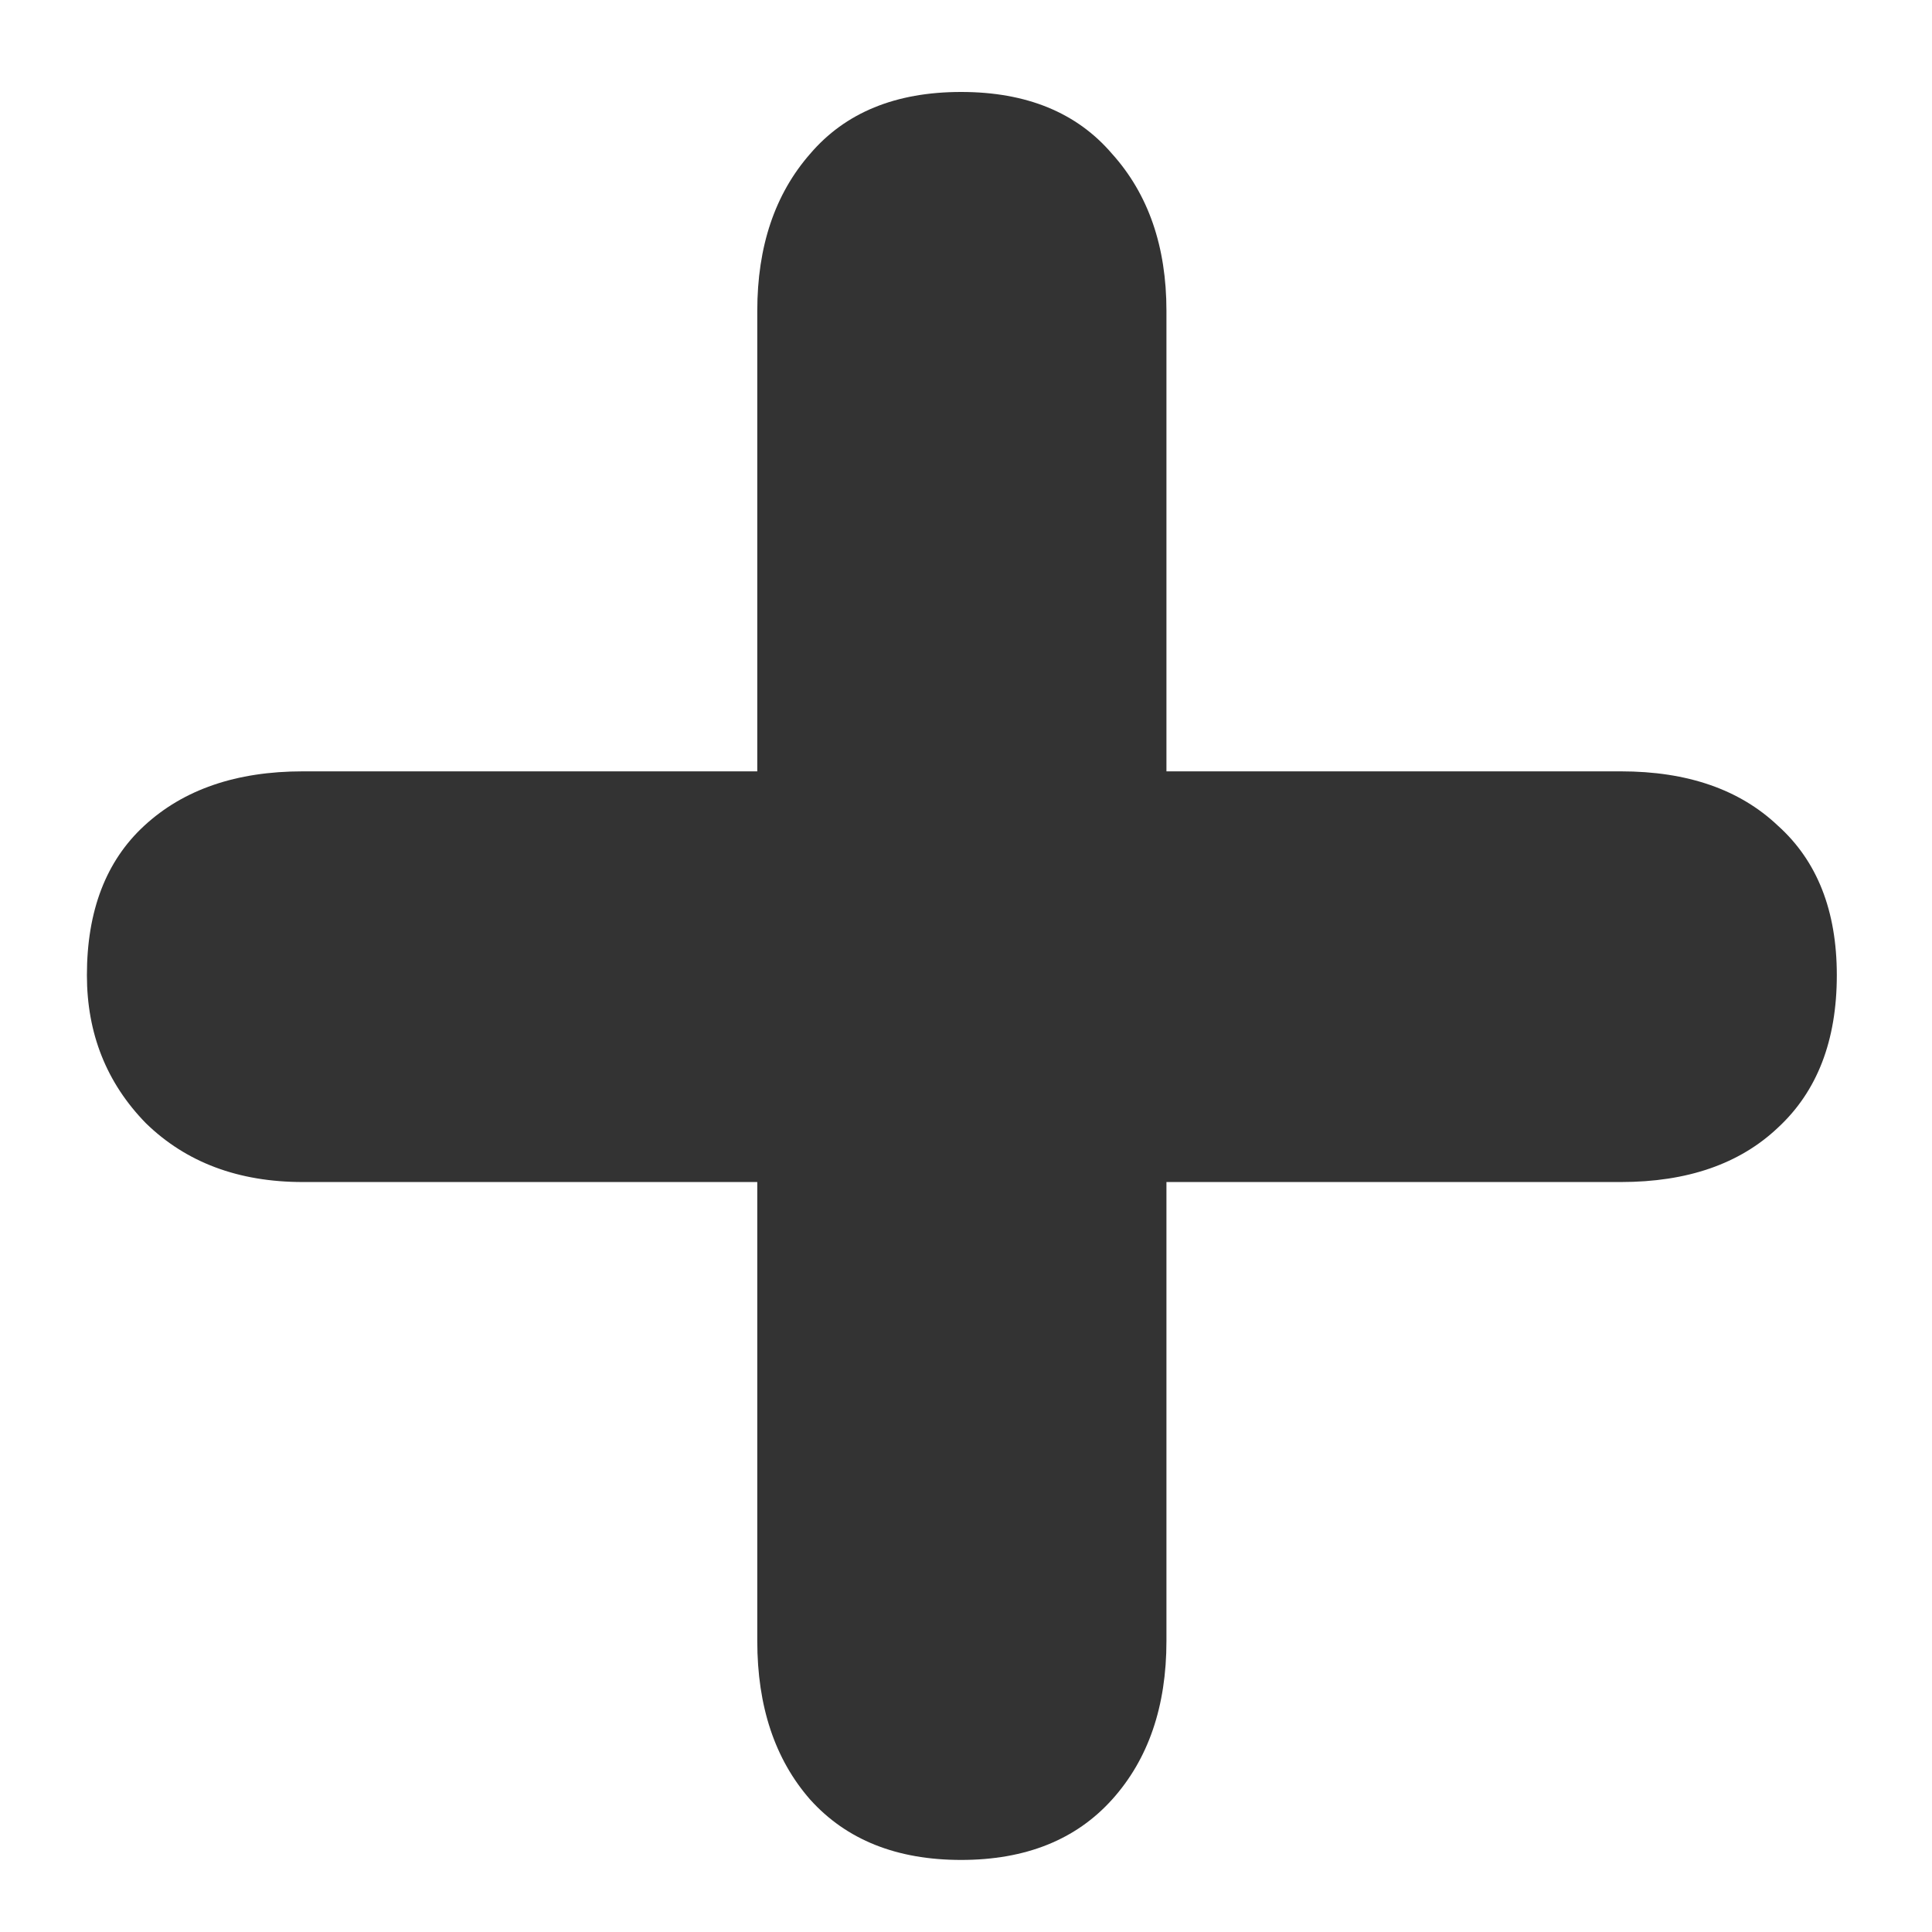
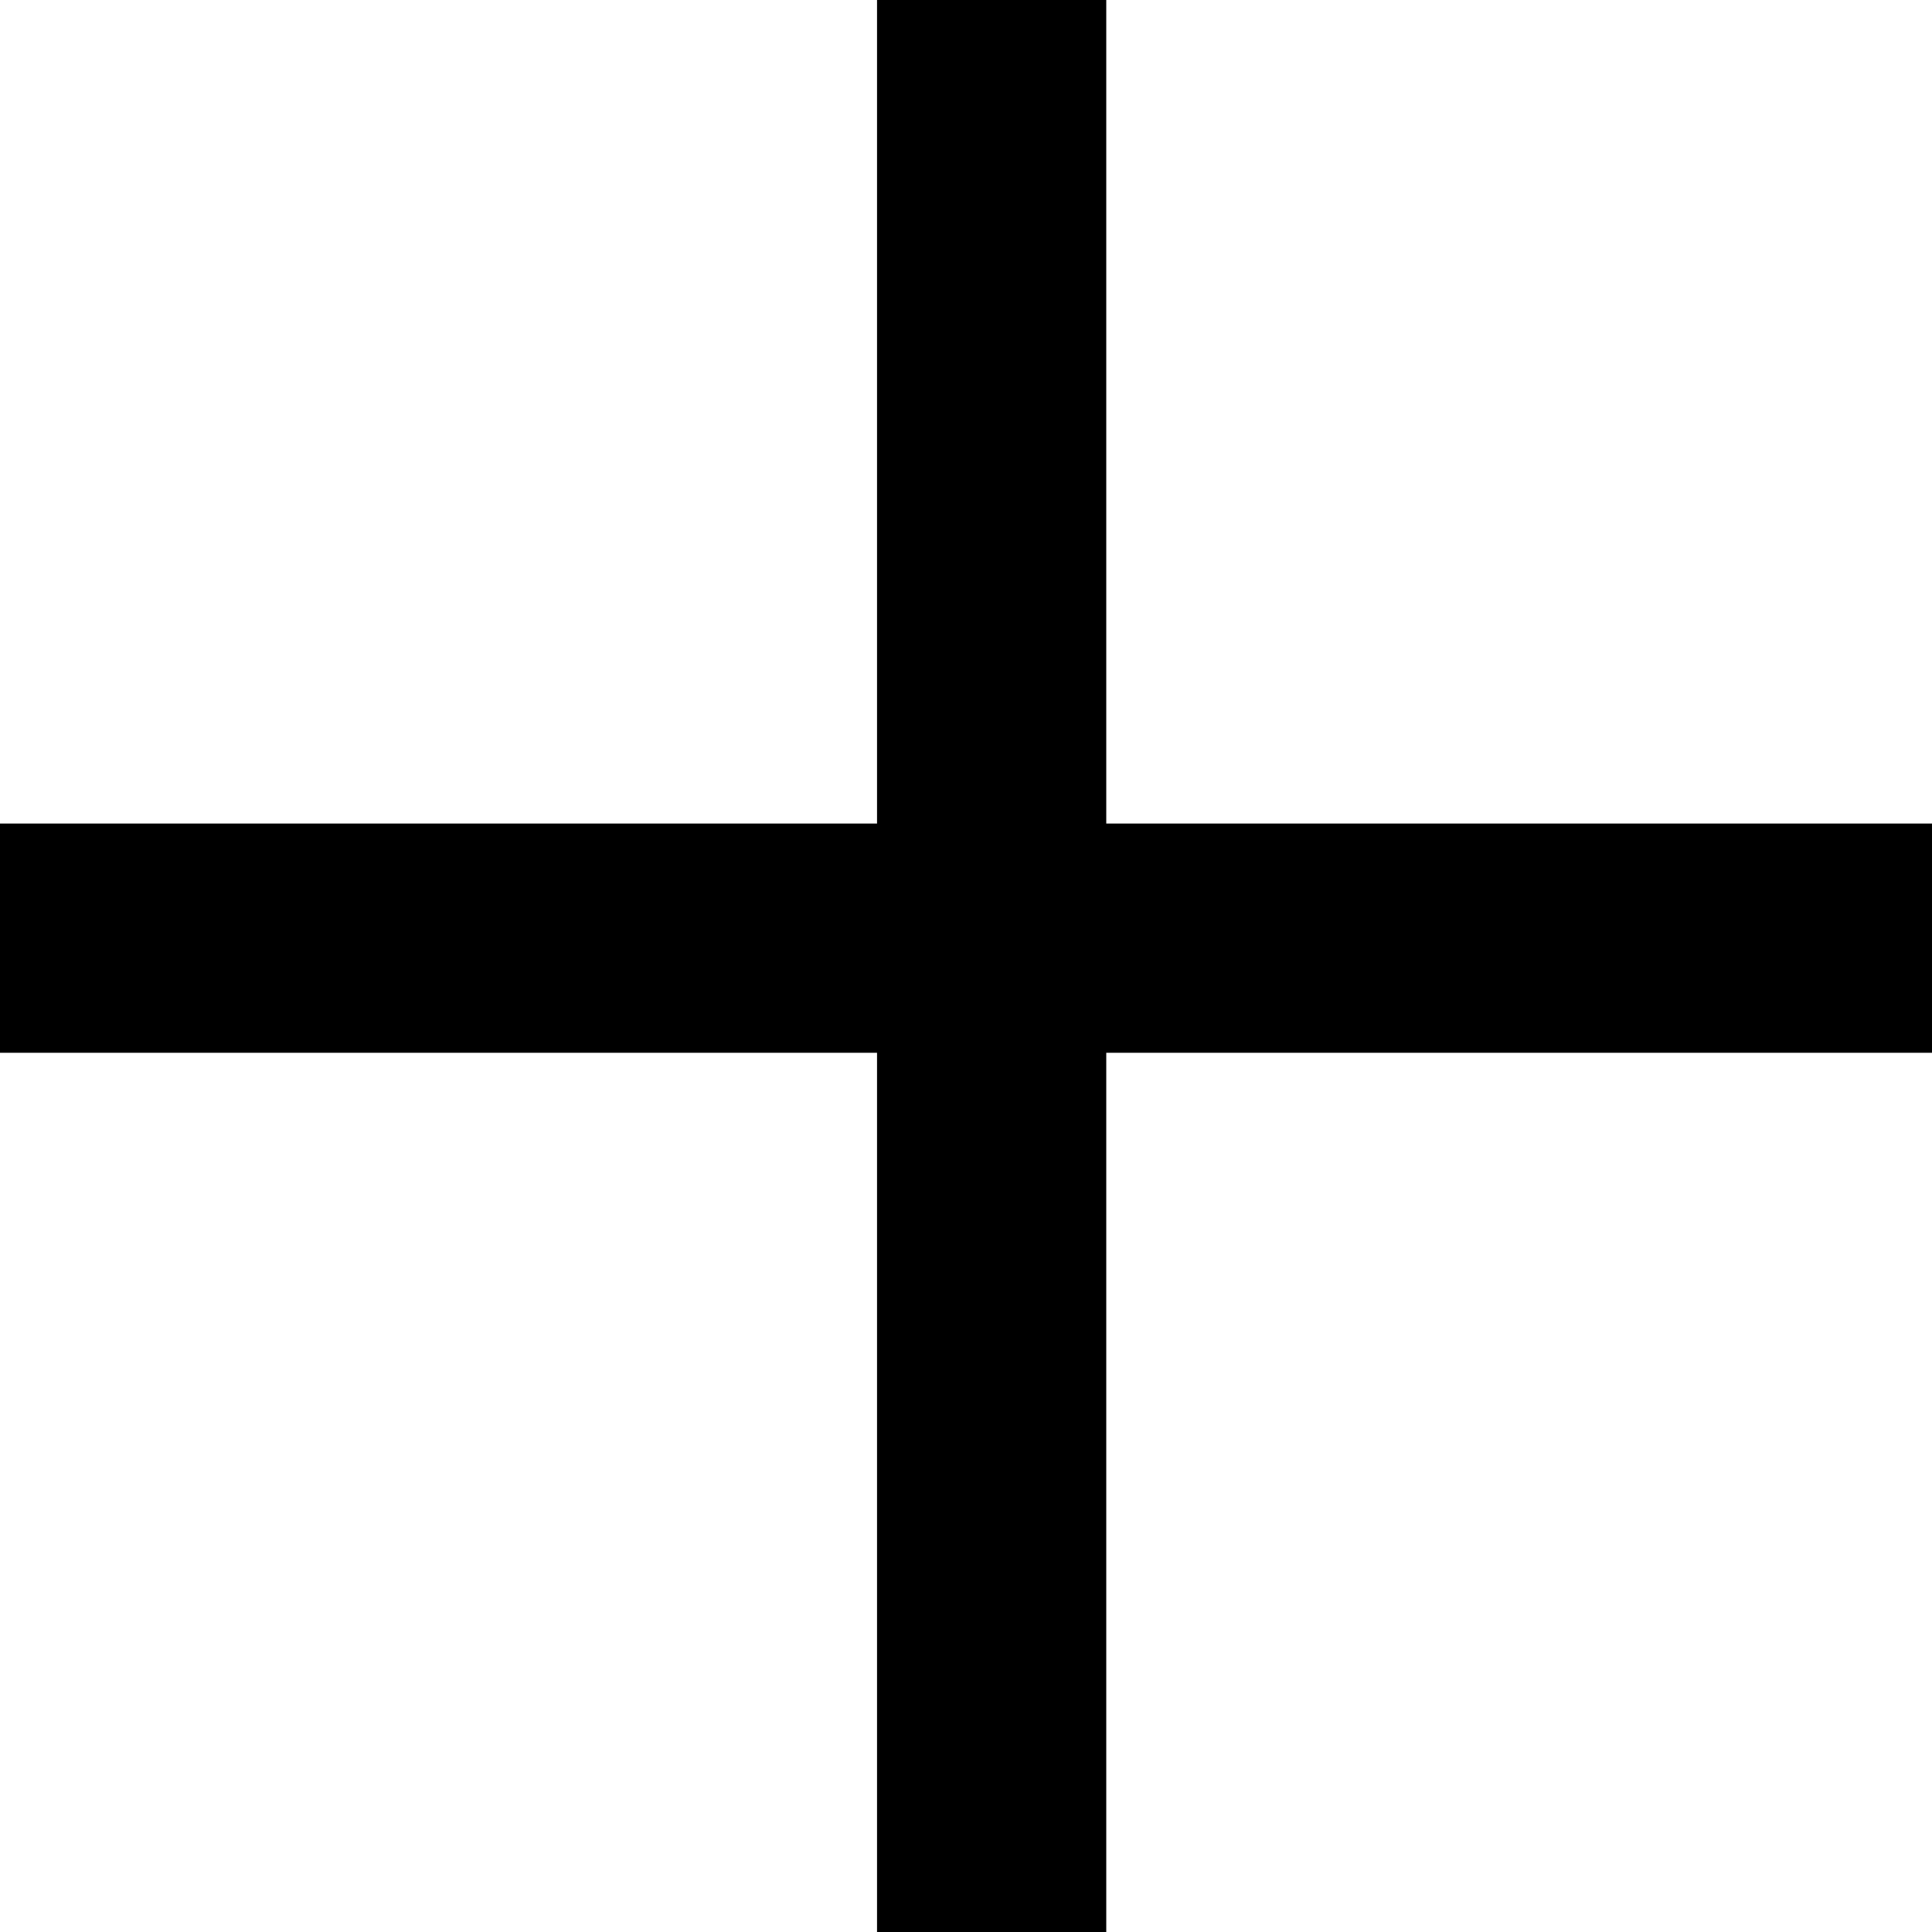
- <svg xmlns="http://www.w3.org/2000/svg" viewBox="0 0 60 60">
-   <path d="m23.518 23.955v-14.301c0-2.001 0.547-3.626 1.641-4.876 1.094-1.282 2.657-1.922 4.689-1.922s3.595 0.641 4.689 1.922c1.125 1.25 1.688 2.876 1.688 4.876v14.301h14.114c2.063 0 3.689 0.563 4.876 1.688 1.219 1.094 1.829 2.641 1.829 4.642 0 2.032-0.61 3.61-1.829 4.736-1.188 1.125-2.813 1.688-4.876 1.688h-14.114v14.254c0 2.032-0.563 3.673-1.688 4.923s-2.688 1.876-4.689 1.876-3.564-0.625-4.689-1.876c-1.094-1.25-1.641-2.892-1.641-4.923v-14.254h-14.114c-2.001 0-3.626-0.61-4.876-1.829-1.219-1.25-1.829-2.782-1.829-4.595 0-2.001 0.594-3.548 1.782-4.642 1.219-1.125 2.86-1.688 4.923-1.688h14.114z" fill="#333" />
+ <svg xmlns="http://www.w3.org/2000/svg" viewBox="0 0 60 60" id="svg2" version="1.1">
+   <defs id="defs8" />
+   <rect style="opacity:1;fill:#000000;fill-opacity:1;stroke:none;stroke-width:5.5;stroke-miterlimit:4;stroke-dasharray:none;stroke-opacity:1" id="rect4138" width="7.119" height="82.373" x="27.237" y="-6.864" />
+   <rect style="opacity:1;fill:#000000;fill-opacity:1;stroke:none;stroke-width:5.5;stroke-miterlimit:4;stroke-dasharray:none;stroke-opacity:1" id="rect4138-2" width="7.119" height="82.373" x="25.576" y="-71.695" transform="matrix(0,1,-1,0,0,0)" />
</svg>
